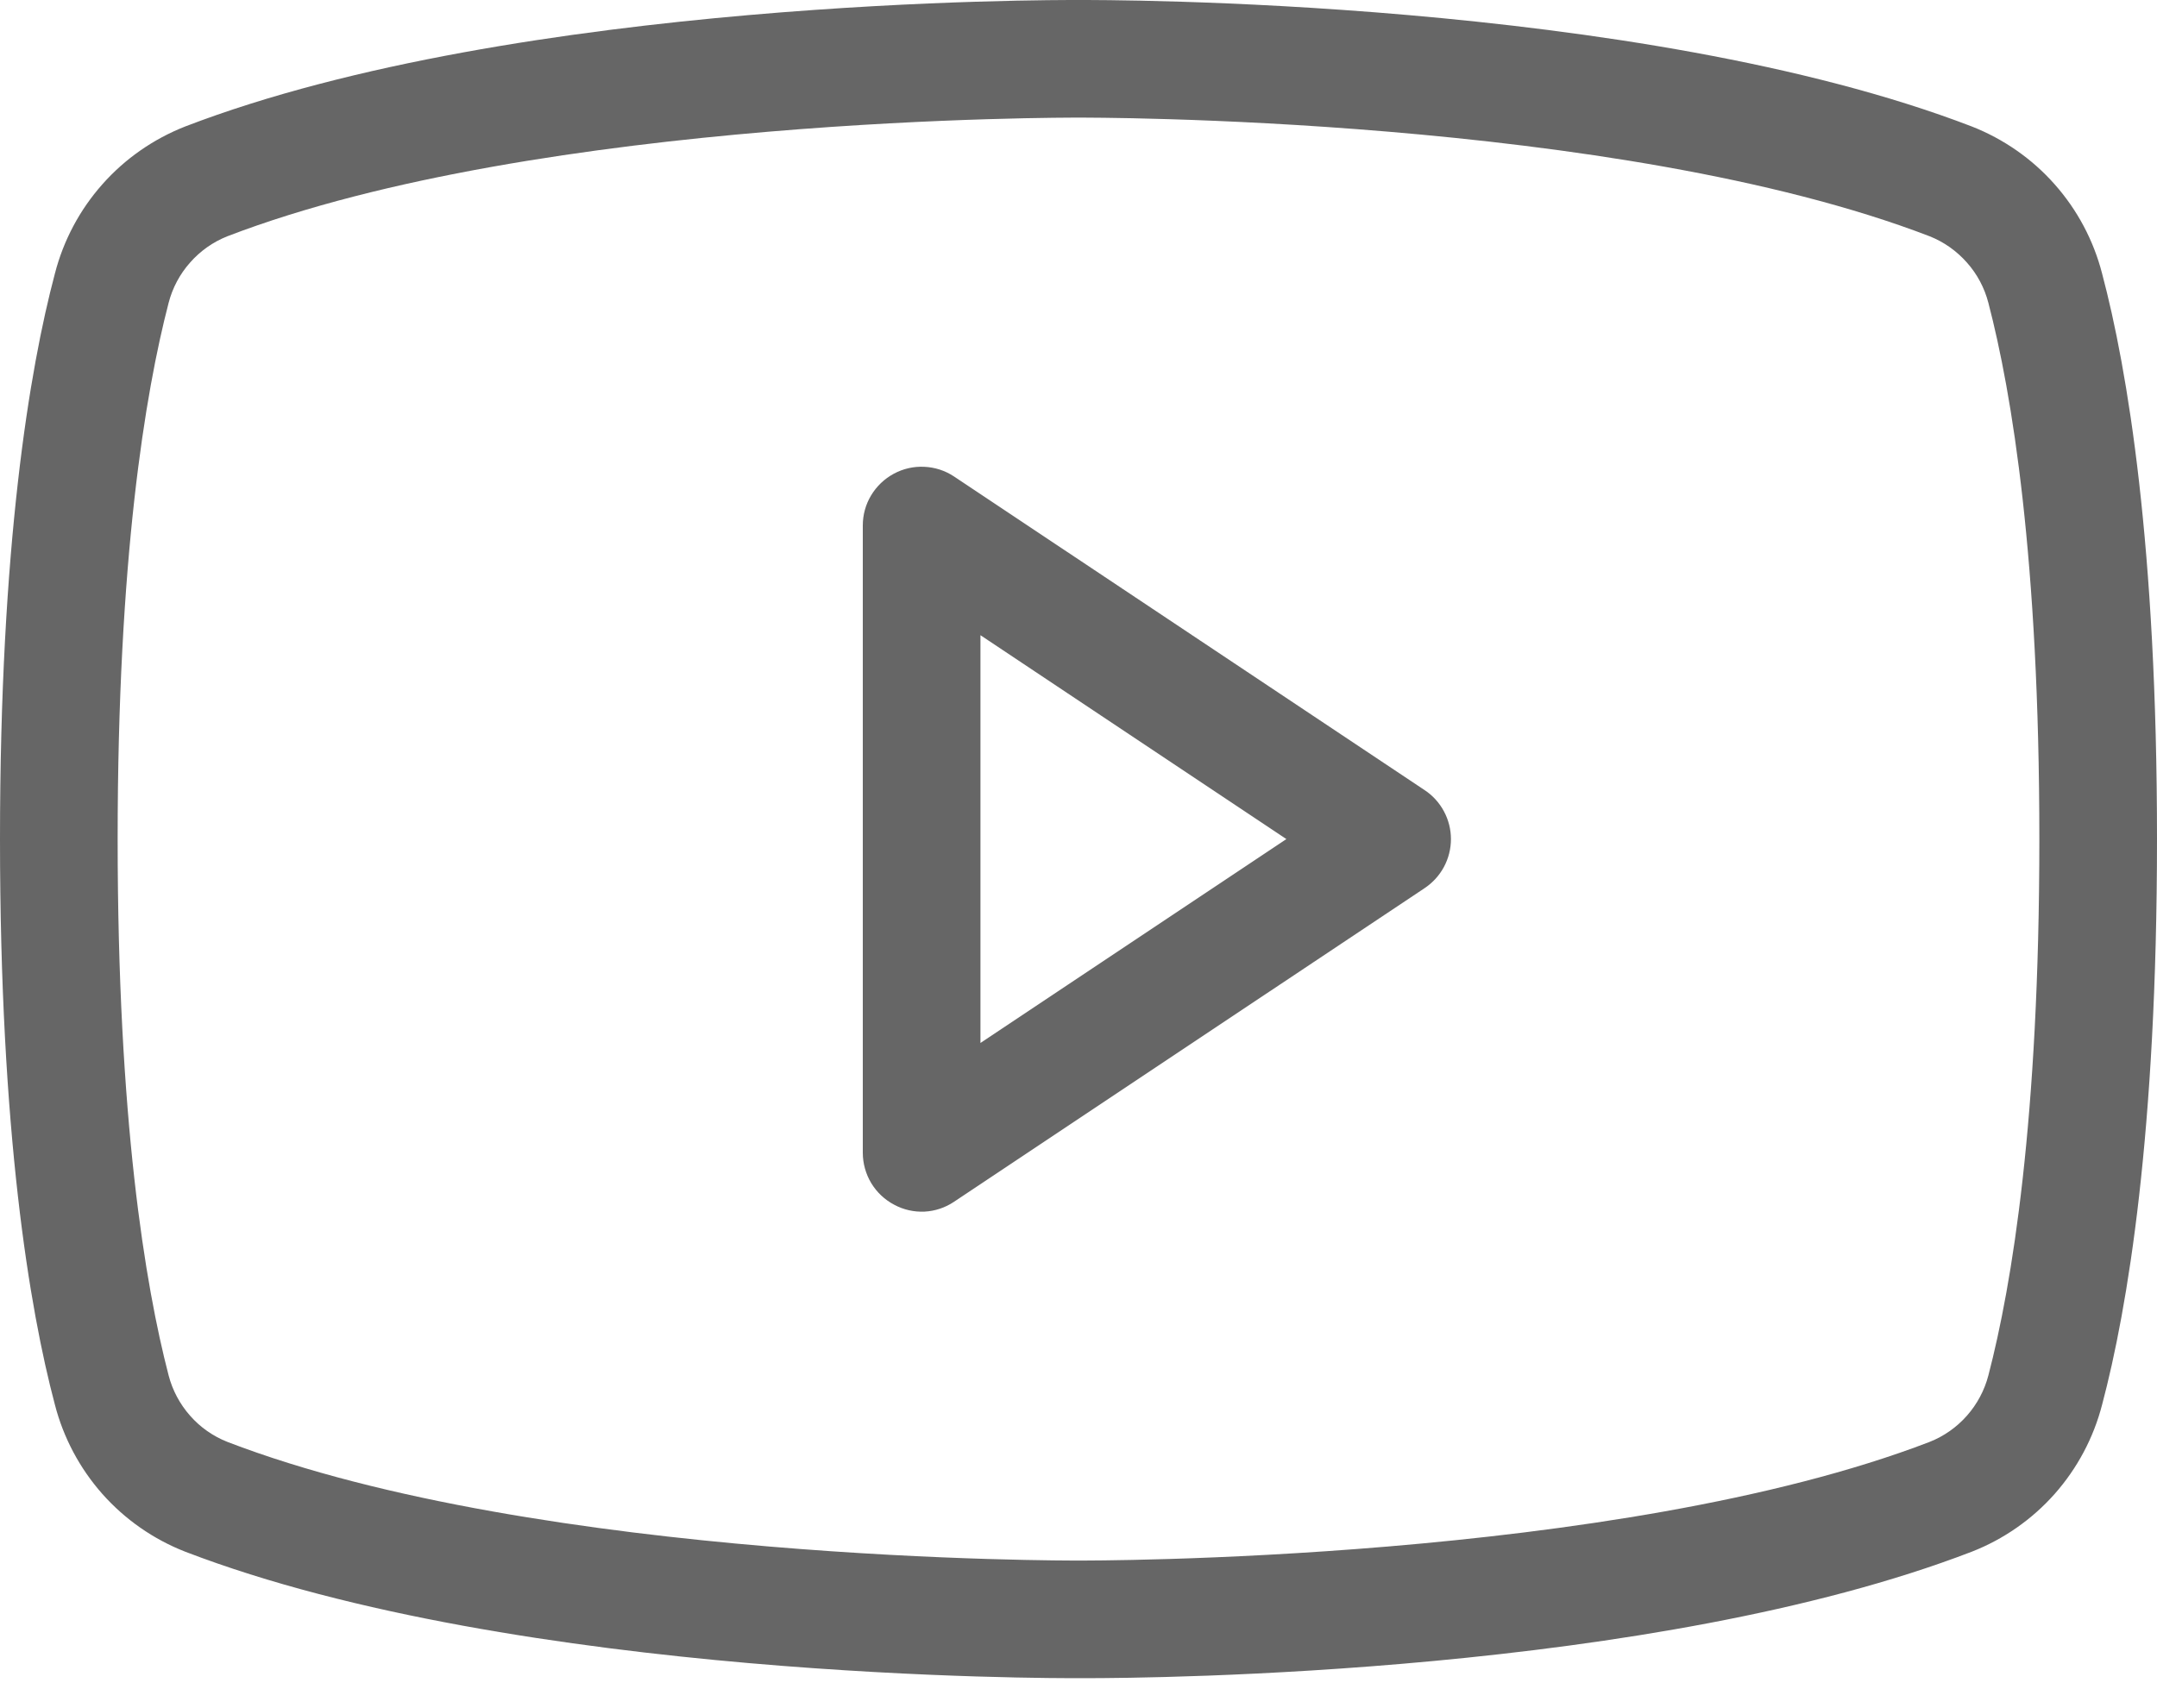
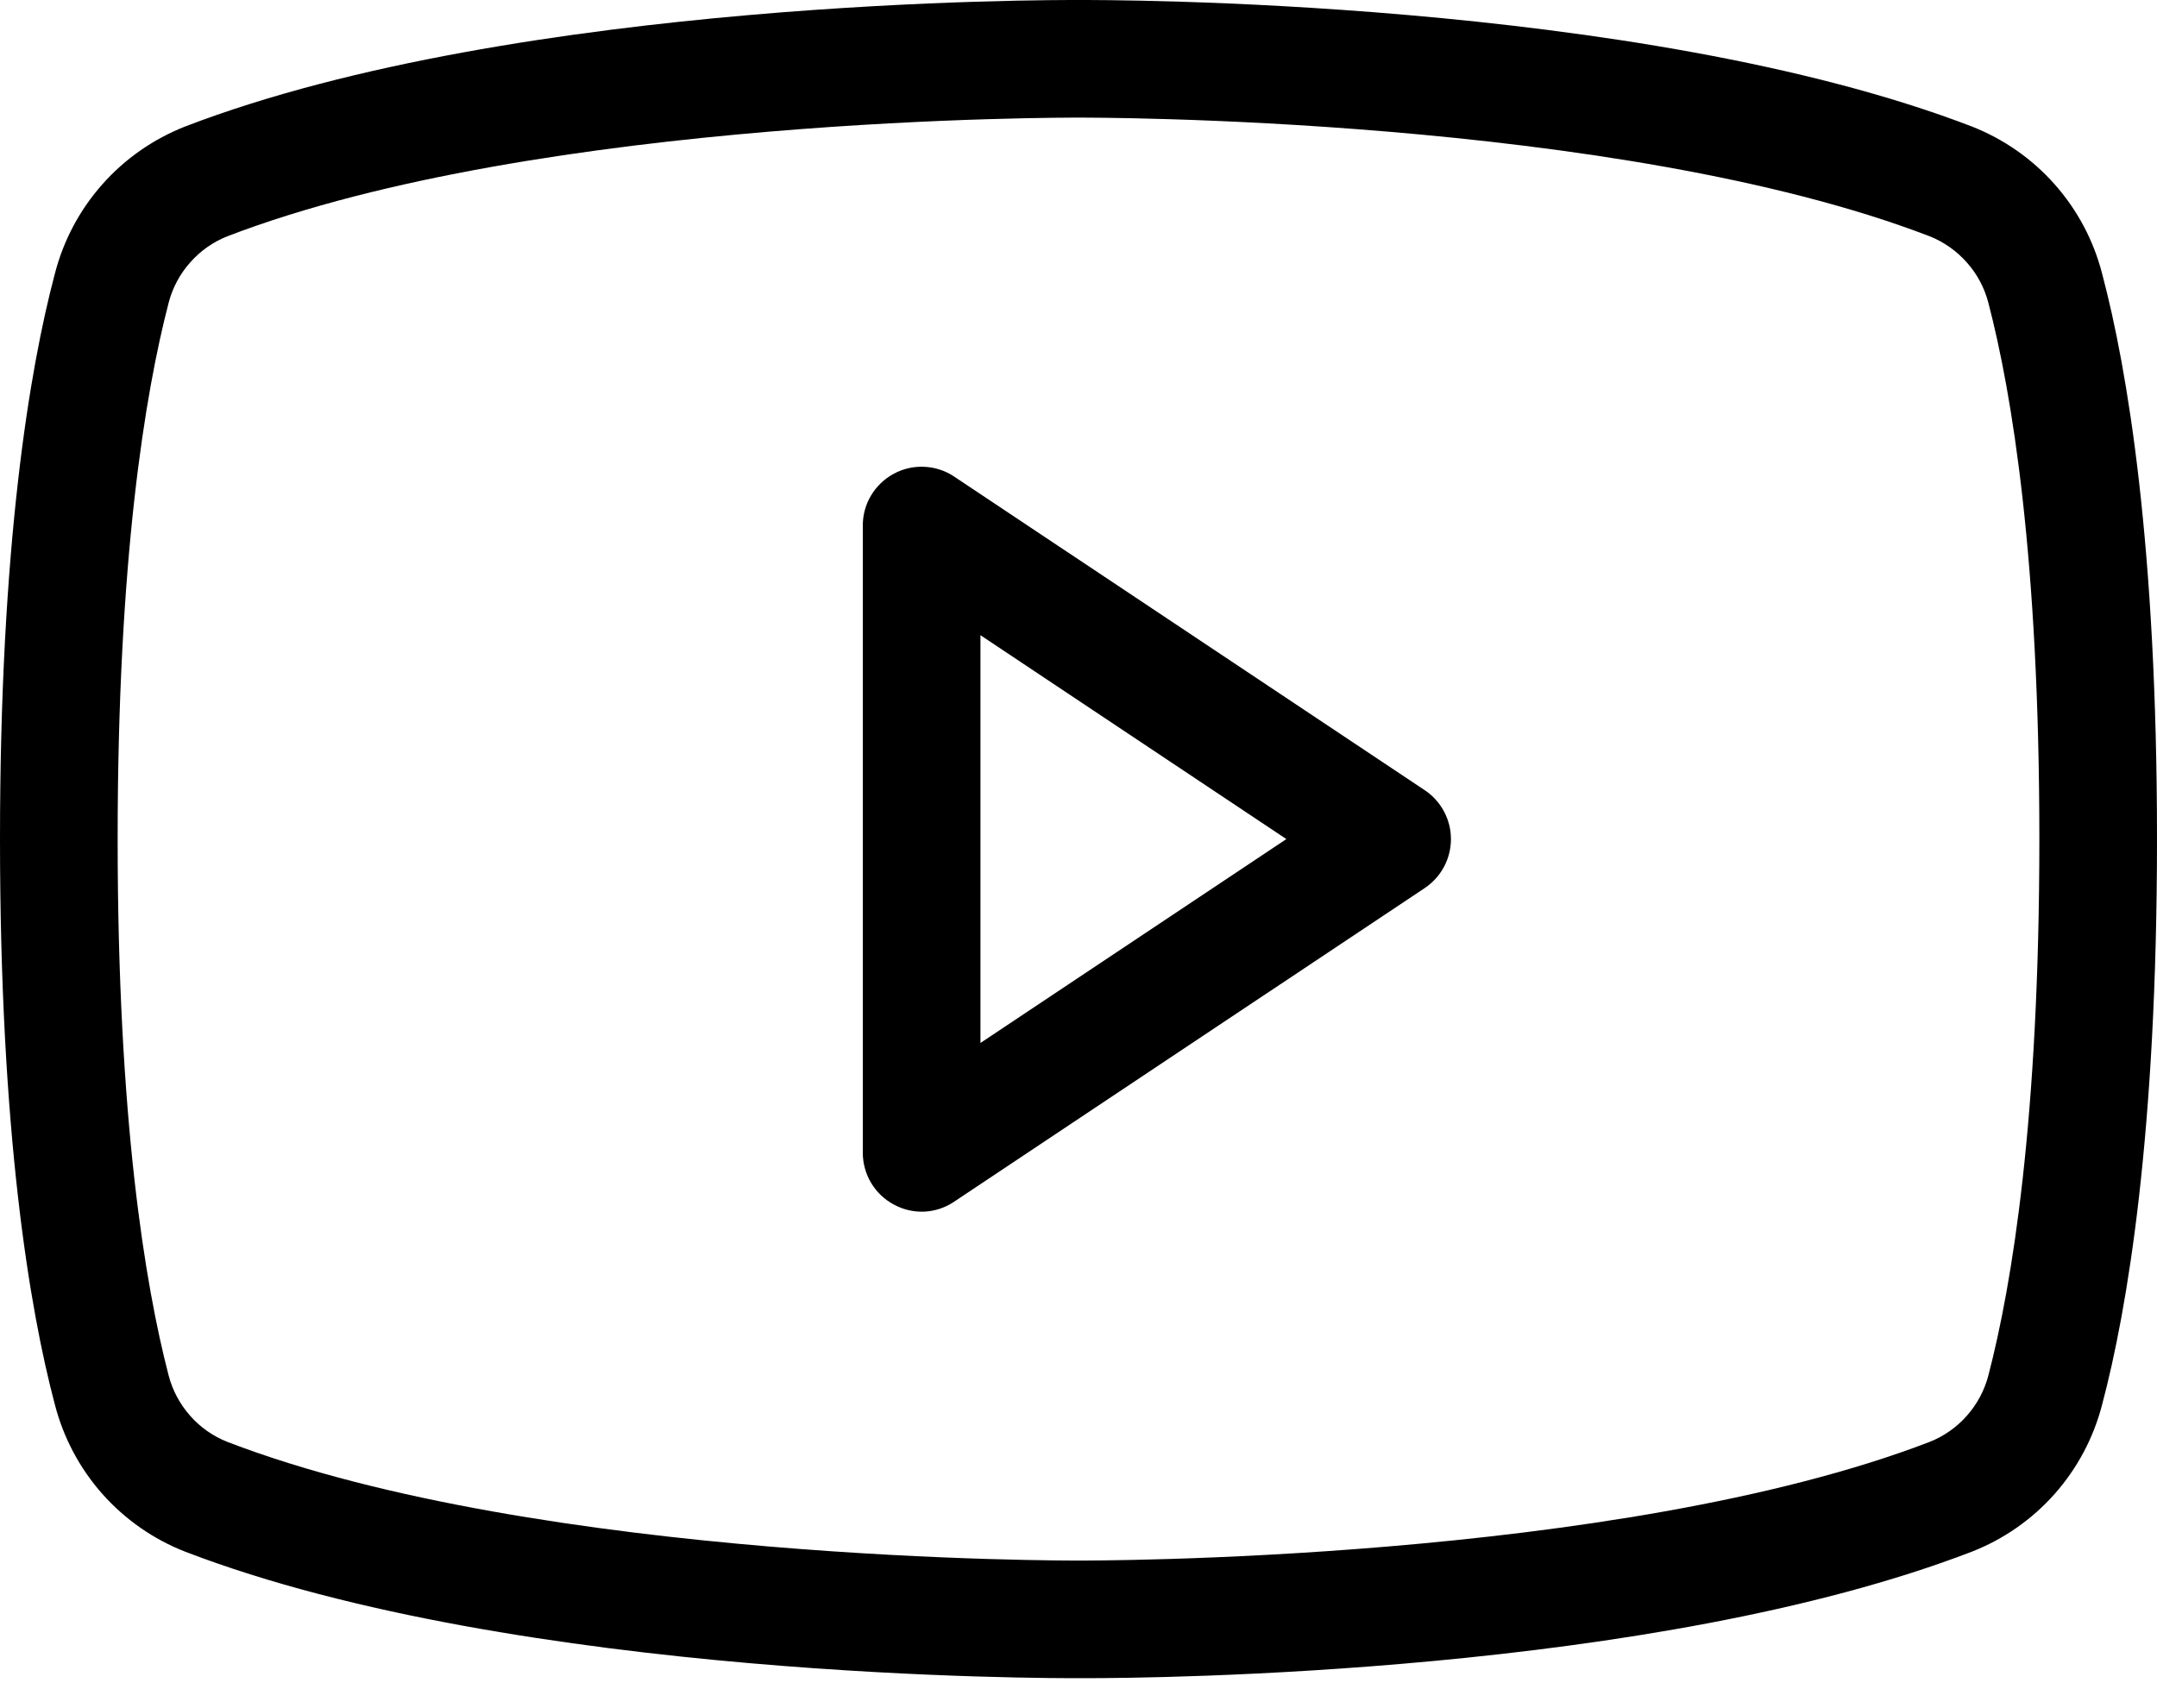
<svg xmlns="http://www.w3.org/2000/svg" width="24" height="19" viewBox="0 0 24 19" fill="none">
-   <path d="M15.851 8.793L10.614 5.302C10.516 5.237 10.402 5.2 10.284 5.195C10.166 5.189 10.049 5.216 9.945 5.272C9.841 5.328 9.754 5.411 9.693 5.512C9.632 5.613 9.6 5.729 9.6 5.847V12.829C9.6 12.948 9.633 13.065 9.694 13.167C9.756 13.269 9.844 13.352 9.949 13.407C10.052 13.463 10.169 13.489 10.286 13.484C10.404 13.478 10.517 13.44 10.614 13.375L15.851 9.884C15.941 9.824 16.015 9.743 16.066 9.648C16.117 9.553 16.144 9.446 16.144 9.338C16.144 9.23 16.117 9.124 16.066 9.029C16.015 8.934 15.941 8.852 15.851 8.793ZM10.909 11.607V7.069L14.313 9.338L10.909 11.607ZM23.389 3.044C23.294 2.675 23.113 2.335 22.861 2.051C22.609 1.766 22.292 1.546 21.938 1.407C18.218 -0.022 12.251 1.91553e-05 12 1.91553e-05C11.749 1.91553e-05 5.782 -0.022 2.062 1.407C1.708 1.546 1.391 1.766 1.139 2.051C0.887 2.335 0.706 2.675 0.611 3.044C0.327 4.113 0 6.076 0 9.338C0 12.6 0.327 14.564 0.611 15.633C0.706 16.001 0.887 16.341 1.139 16.626C1.391 16.91 1.708 17.131 2.062 17.269C5.782 18.698 11.749 18.676 12 18.676H12.076C12.829 18.676 18.393 18.633 21.938 17.269C22.292 17.131 22.609 16.91 22.861 16.626C23.113 16.341 23.294 16.001 23.389 15.633C23.673 14.564 24 12.6 24 9.338C24 6.076 23.673 4.113 23.389 3.044ZM22.124 15.306C22.081 15.472 21.999 15.626 21.885 15.755C21.771 15.884 21.629 15.984 21.469 16.047C17.978 17.389 12.066 17.367 12 17.367C11.934 17.367 6.022 17.389 2.531 16.047C2.371 15.984 2.228 15.884 2.115 15.755C2.001 15.626 1.919 15.472 1.876 15.306C1.615 14.302 1.309 12.458 1.309 9.338C1.309 6.218 1.615 4.375 1.876 3.371C1.919 3.204 2.001 3.05 2.115 2.922C2.228 2.793 2.371 2.692 2.531 2.629C6.022 1.287 11.934 1.309 12 1.309C12.066 1.309 17.978 1.287 21.469 2.629C21.629 2.692 21.771 2.793 21.885 2.922C21.999 3.05 22.081 3.204 22.124 3.371C22.386 4.375 22.691 6.218 22.691 9.338C22.691 12.458 22.386 14.302 22.124 15.306Z" fill="#666666" />
+   <path d="M15.851 8.793L10.614 5.302C10.516 5.237 10.402 5.2 10.284 5.195C10.166 5.189 10.049 5.216 9.945 5.272C9.841 5.328 9.754 5.411 9.693 5.512C9.632 5.613 9.6 5.729 9.6 5.847V12.829C9.6 12.948 9.633 13.065 9.694 13.167C9.756 13.269 9.844 13.352 9.949 13.407C10.052 13.463 10.169 13.489 10.286 13.484C10.404 13.478 10.517 13.44 10.614 13.375L15.851 9.884C15.941 9.824 16.015 9.743 16.066 9.648C16.117 9.553 16.144 9.446 16.144 9.338C16.144 9.23 16.117 9.124 16.066 9.029C16.015 8.934 15.941 8.852 15.851 8.793ZM10.909 11.607V7.069L14.313 9.338L10.909 11.607ZM23.389 3.044C23.294 2.675 23.113 2.335 22.861 2.051C22.609 1.766 22.292 1.546 21.938 1.407C18.218 -0.022 12.251 1.91553e-05 12 1.91553e-05C11.749 1.91553e-05 5.782 -0.022 2.062 1.407C1.708 1.546 1.391 1.766 1.139 2.051C0.887 2.335 0.706 2.675 0.611 3.044C0.327 4.113 0 6.076 0 9.338C0 12.6 0.327 14.564 0.611 15.633C0.706 16.001 0.887 16.341 1.139 16.626C1.391 16.91 1.708 17.131 2.062 17.269C5.782 18.698 11.749 18.676 12 18.676H12.076C12.829 18.676 18.393 18.633 21.938 17.269C22.292 17.131 22.609 16.91 22.861 16.626C23.113 16.341 23.294 16.001 23.389 15.633C23.673 14.564 24 12.6 24 9.338C24 6.076 23.673 4.113 23.389 3.044ZM22.124 15.306C22.081 15.472 21.999 15.626 21.885 15.755C21.771 15.884 21.629 15.984 21.469 16.047C17.978 17.389 12.066 17.367 12 17.367C11.934 17.367 6.022 17.389 2.531 16.047C2.371 15.984 2.228 15.884 2.115 15.755C2.001 15.626 1.919 15.472 1.876 15.306C1.615 14.302 1.309 12.458 1.309 9.338C1.309 6.218 1.615 4.375 1.876 3.371C1.919 3.204 2.001 3.05 2.115 2.922C2.228 2.793 2.371 2.692 2.531 2.629C6.022 1.287 11.934 1.309 12 1.309C12.066 1.309 17.978 1.287 21.469 2.629C21.629 2.692 21.771 2.793 21.885 2.922C21.999 3.05 22.081 3.204 22.124 3.371C22.386 4.375 22.691 6.218 22.691 9.338C22.691 12.458 22.386 14.302 22.124 15.306Z" fill="currentColor" />
</svg>
